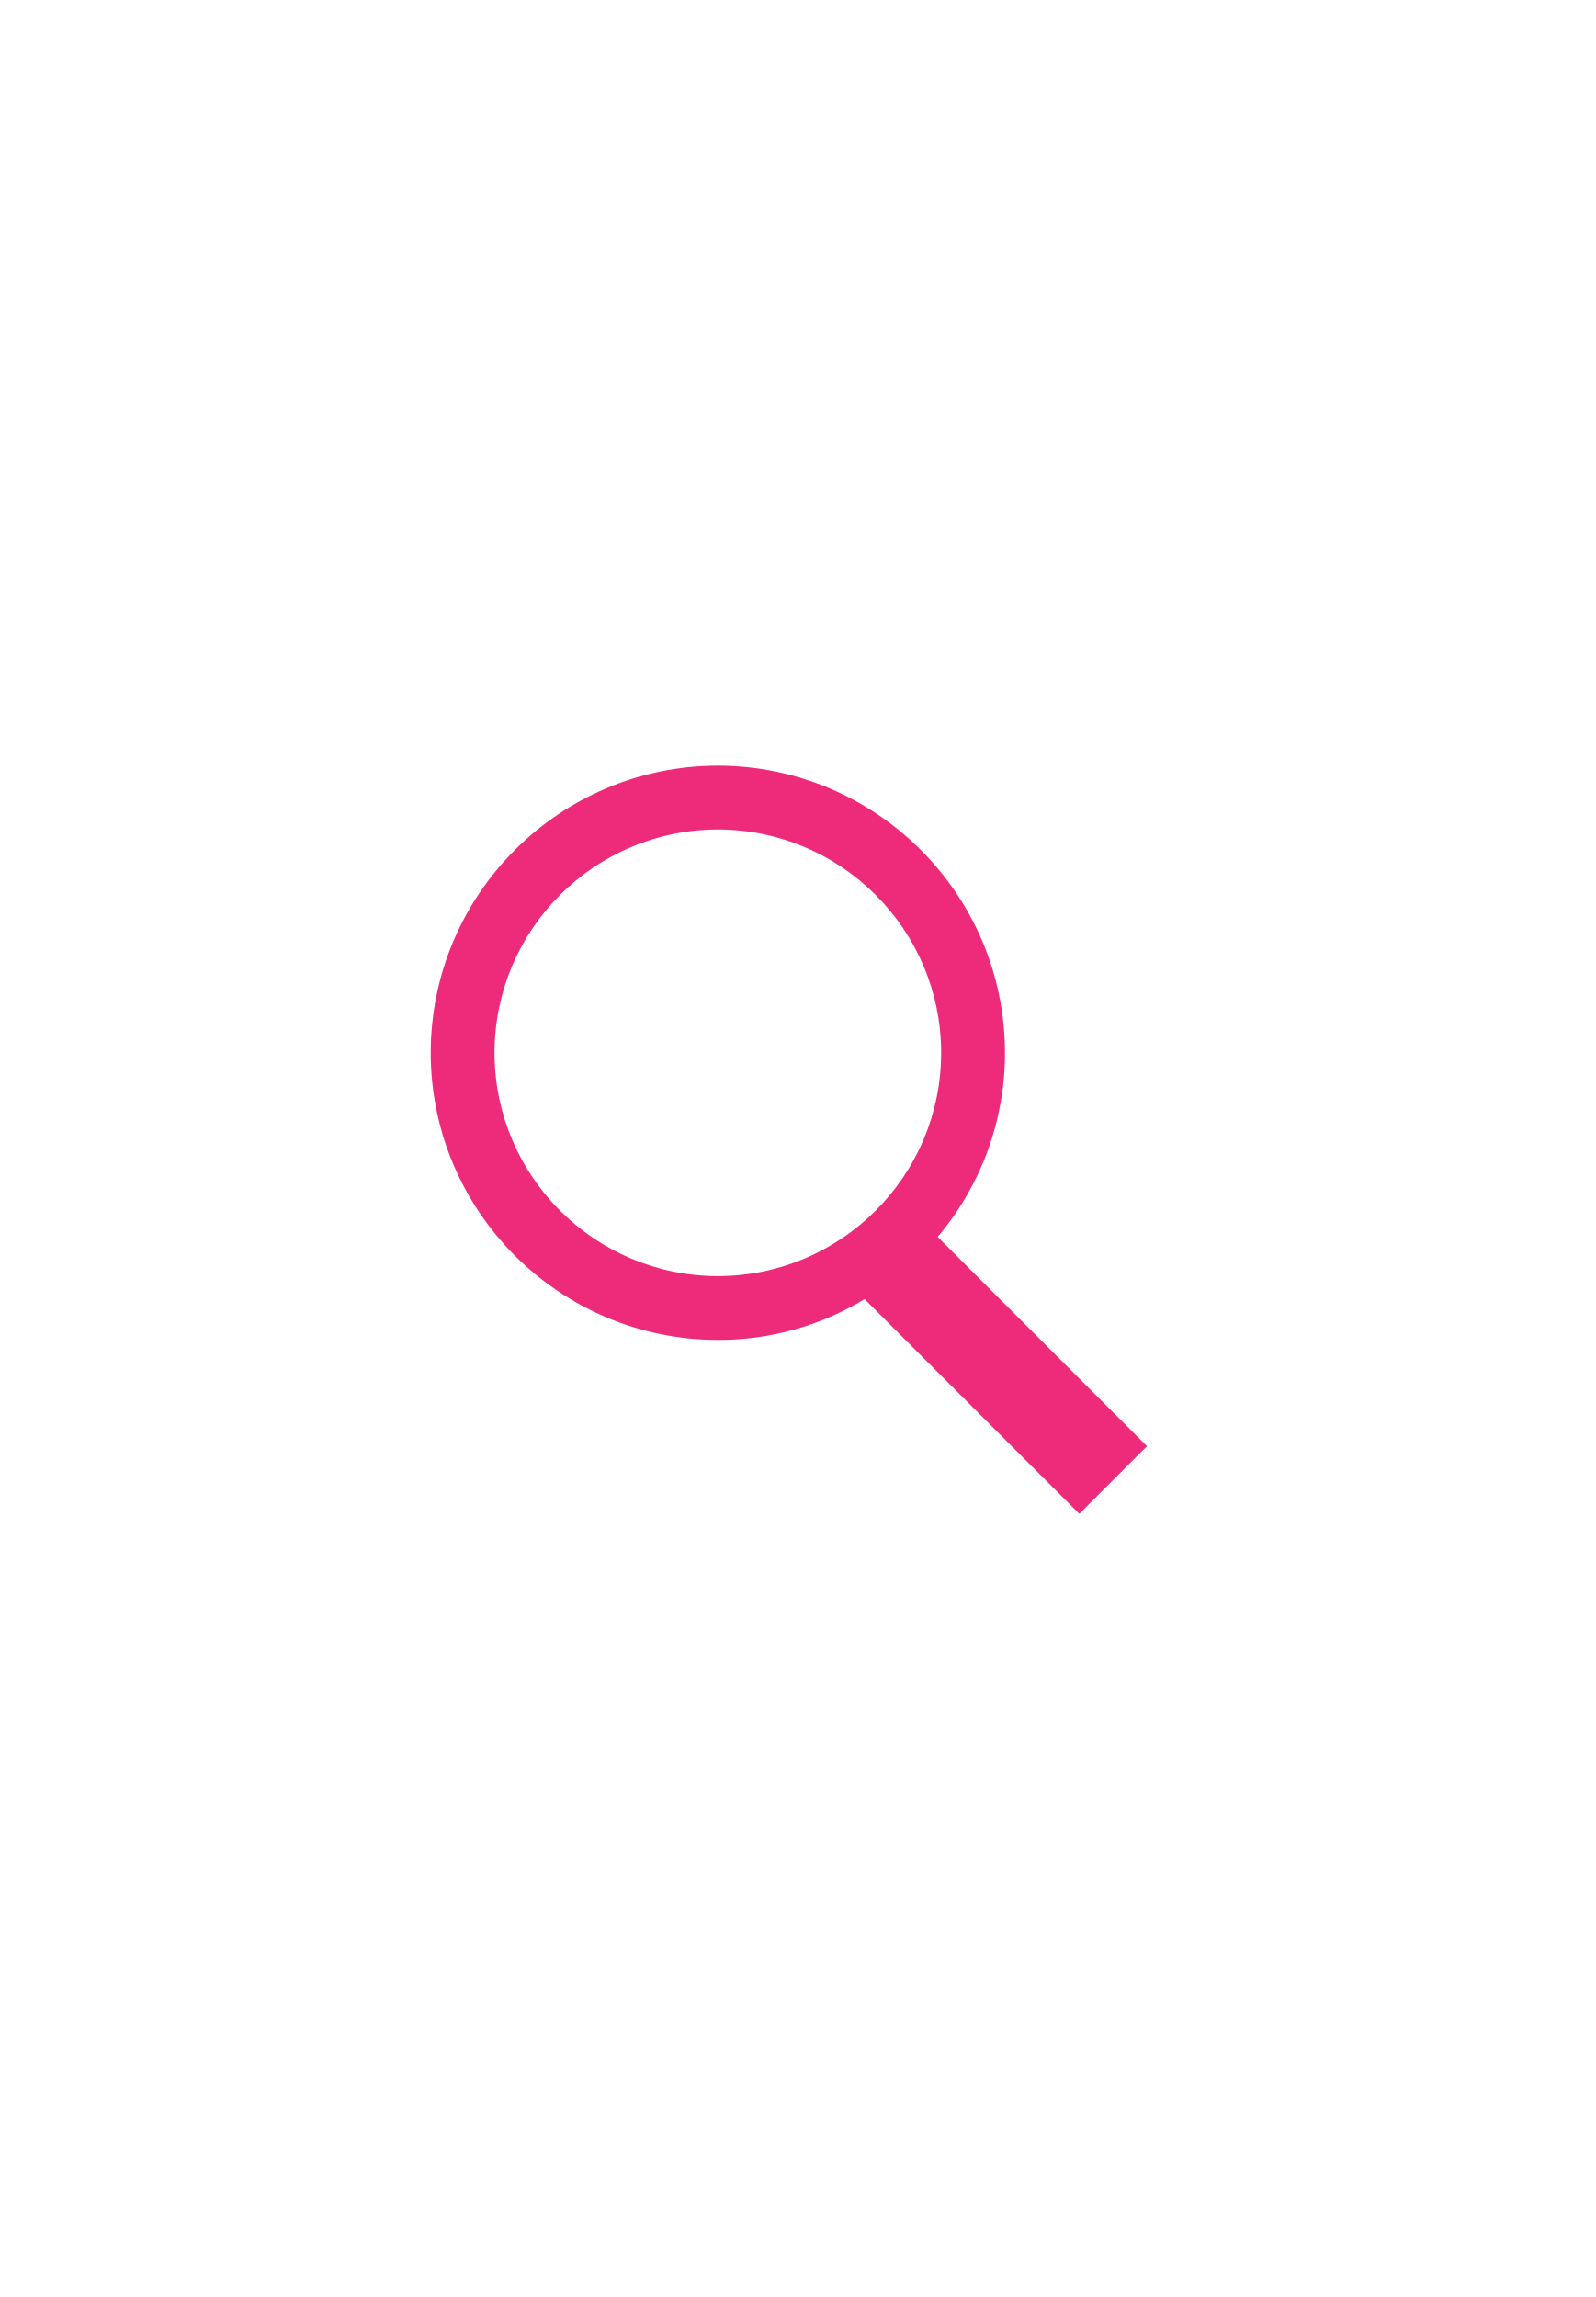
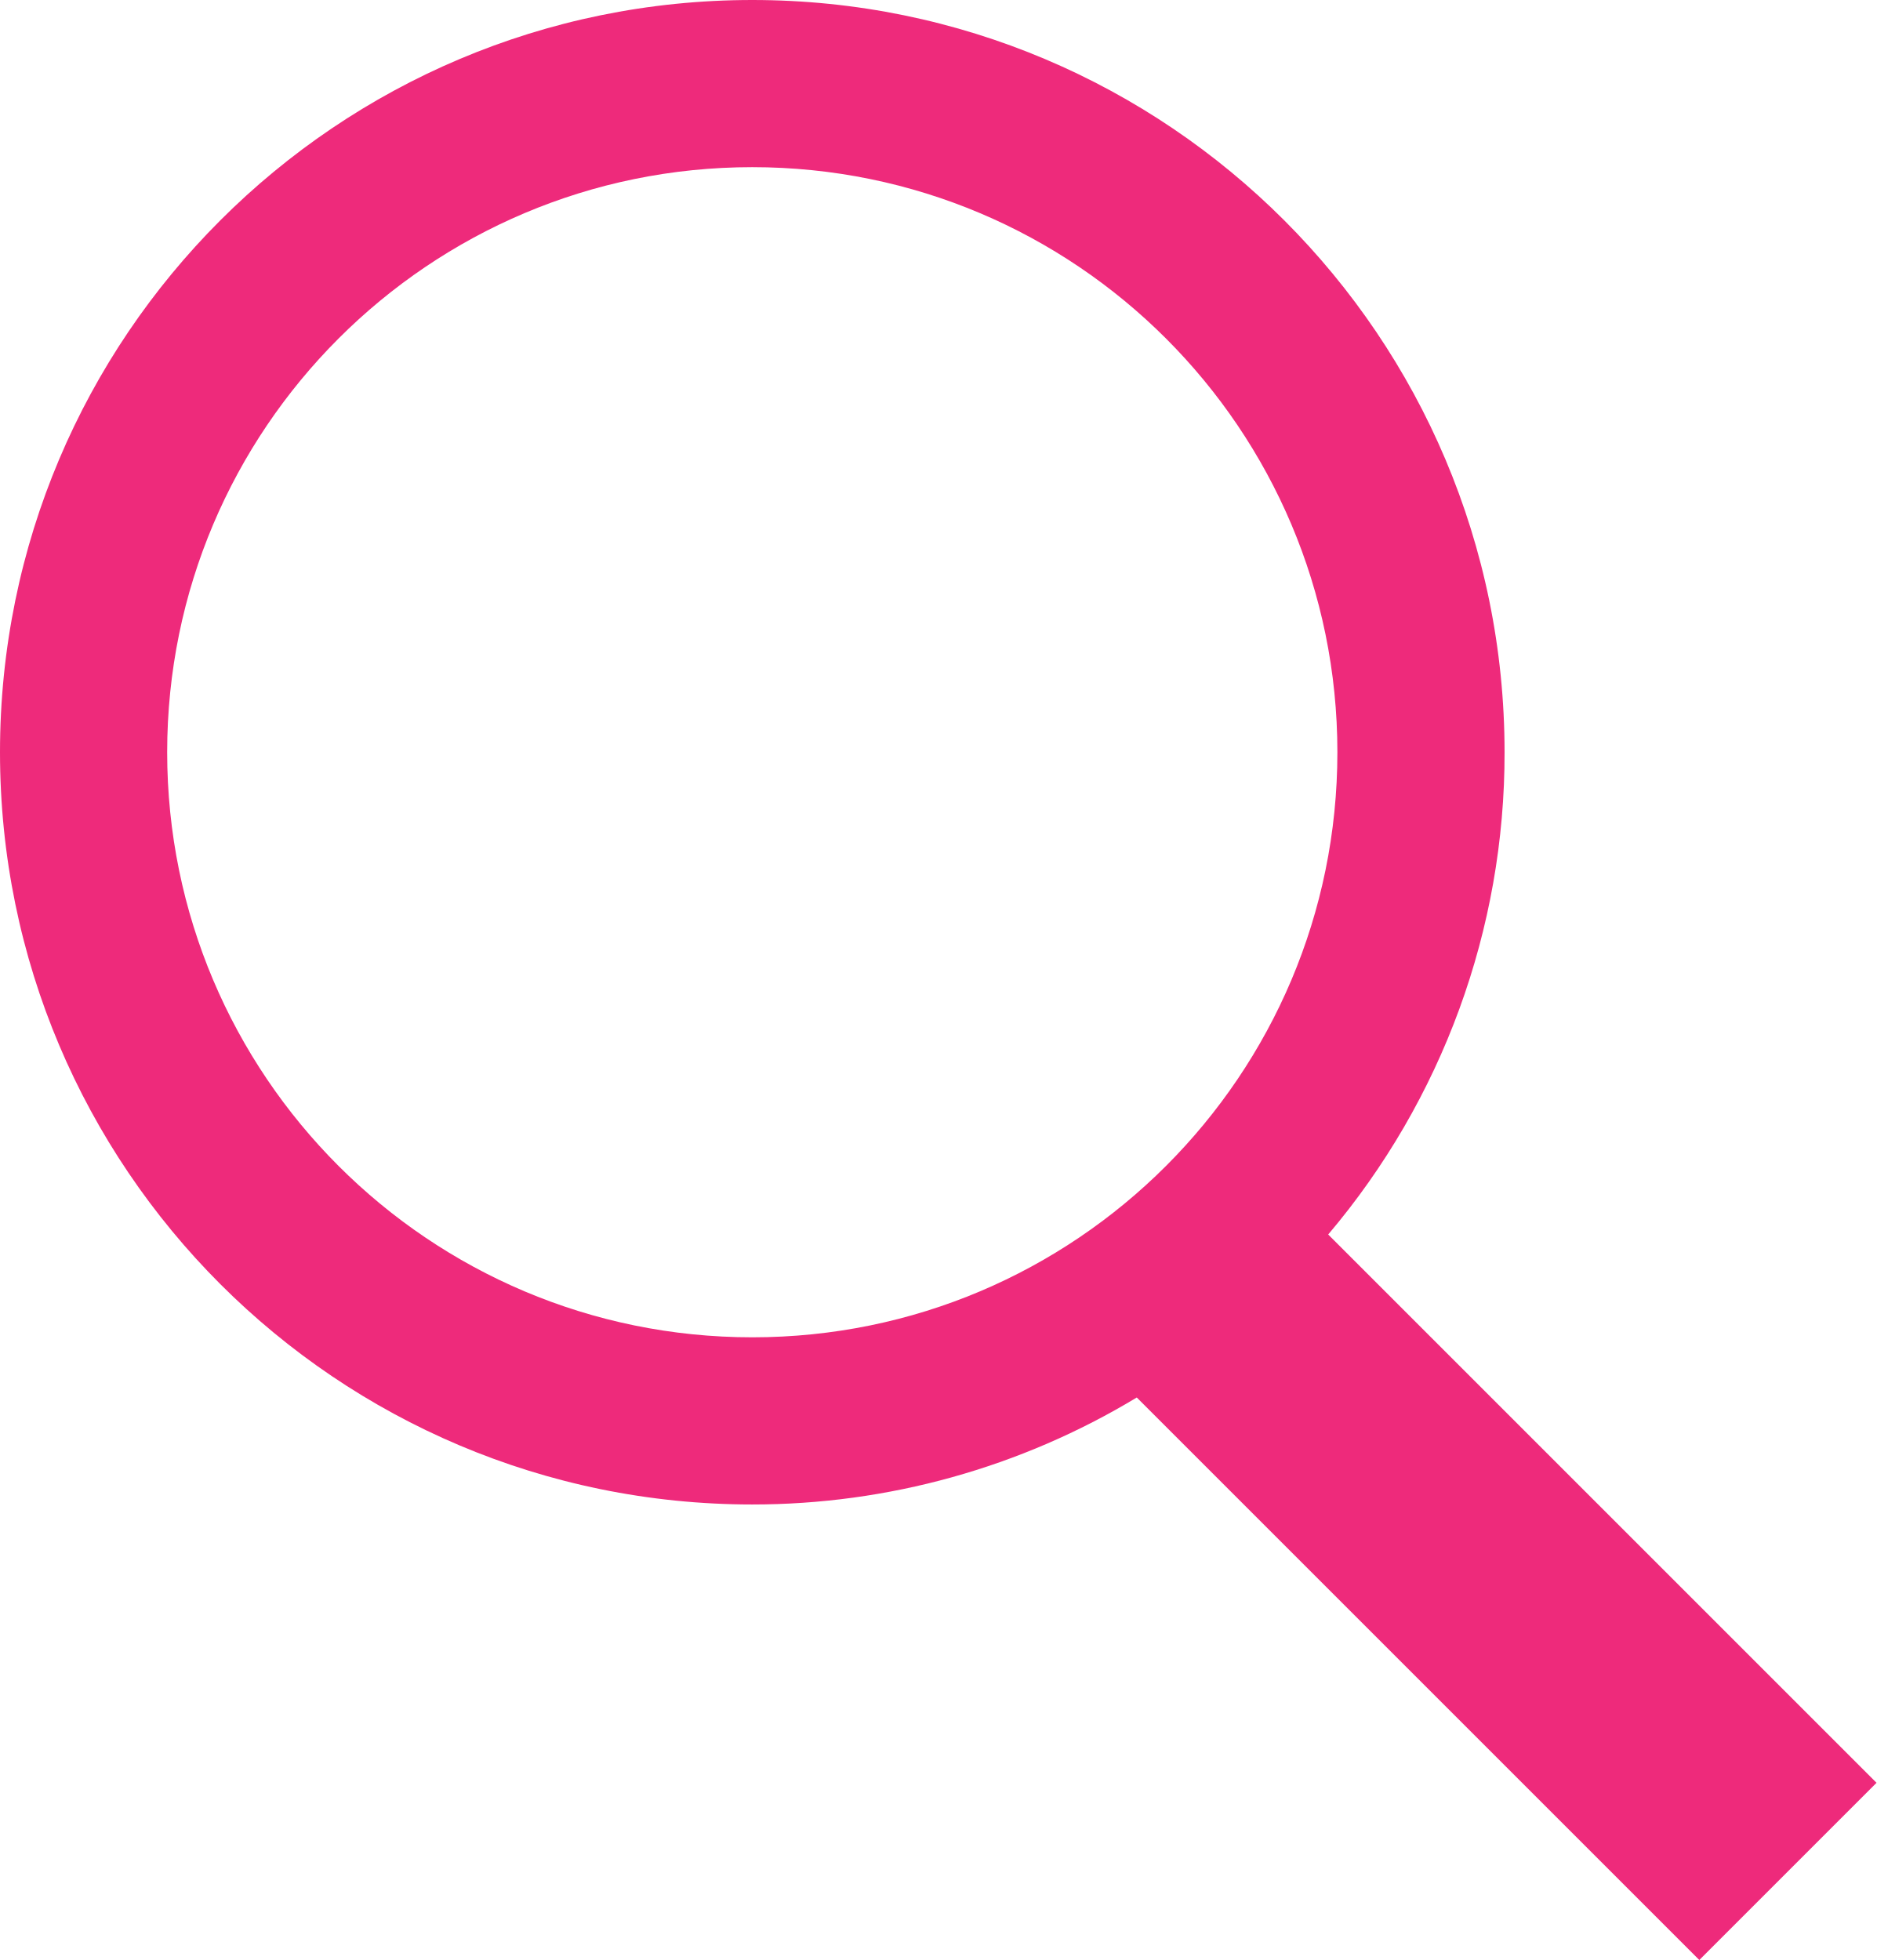
- <svg xmlns="http://www.w3.org/2000/svg" width="50" height="72" viewBox="0 0 50 72">
-   <rect width="50" height="72" fill="none" />
-   <g transform="translate(-1373 269)">
-     <path d="M1396.89-230.23A8.912,8.912,0,0,0,1399-236a9.014,9.014,0,0,0-9-9,9.014,9.014,0,0,0-9,9,9.014,9.014,0,0,0,9,9,8.813,8.813,0,0,0,4.6-1.28l6.73,6.73,2.12-2.12ZM1383-236a7.008,7.008,0,0,1,7-7,7.008,7.008,0,0,1,7,7,7.008,7.008,0,0,1-7,7A7.008,7.008,0,0,1,1383-236Z" transform="translate(5.5)" fill="#ee2a7b" />
+ <svg xmlns="http://www.w3.org/2000/svg" viewBox="0 0 22.45 23.45">
+   <defs>
+     <style>.cls-1{fill:#ee2a7b;}</style>
+   </defs>
+   <g id="Layer_2" data-name="Layer 2">
+     <g id="Layer_1-2" data-name="Layer 1">
+       <g id="Group_874" data-name="Group 874">
+         <path id="Path_780" data-name="Path 780" class="cls-1" d="M15.89,14.77A8.9,8.9,0,0,0,18,9a9,9,0,1,0-9,9,8.89,8.89,0,0,0,4.6-1.28l6.73,6.73,2.12-2.12ZM2,9a7,7,0,1,1,7,7A7,7,0,0,1,2,9Z" />
+       </g>
+     </g>
  </g>
</svg>
